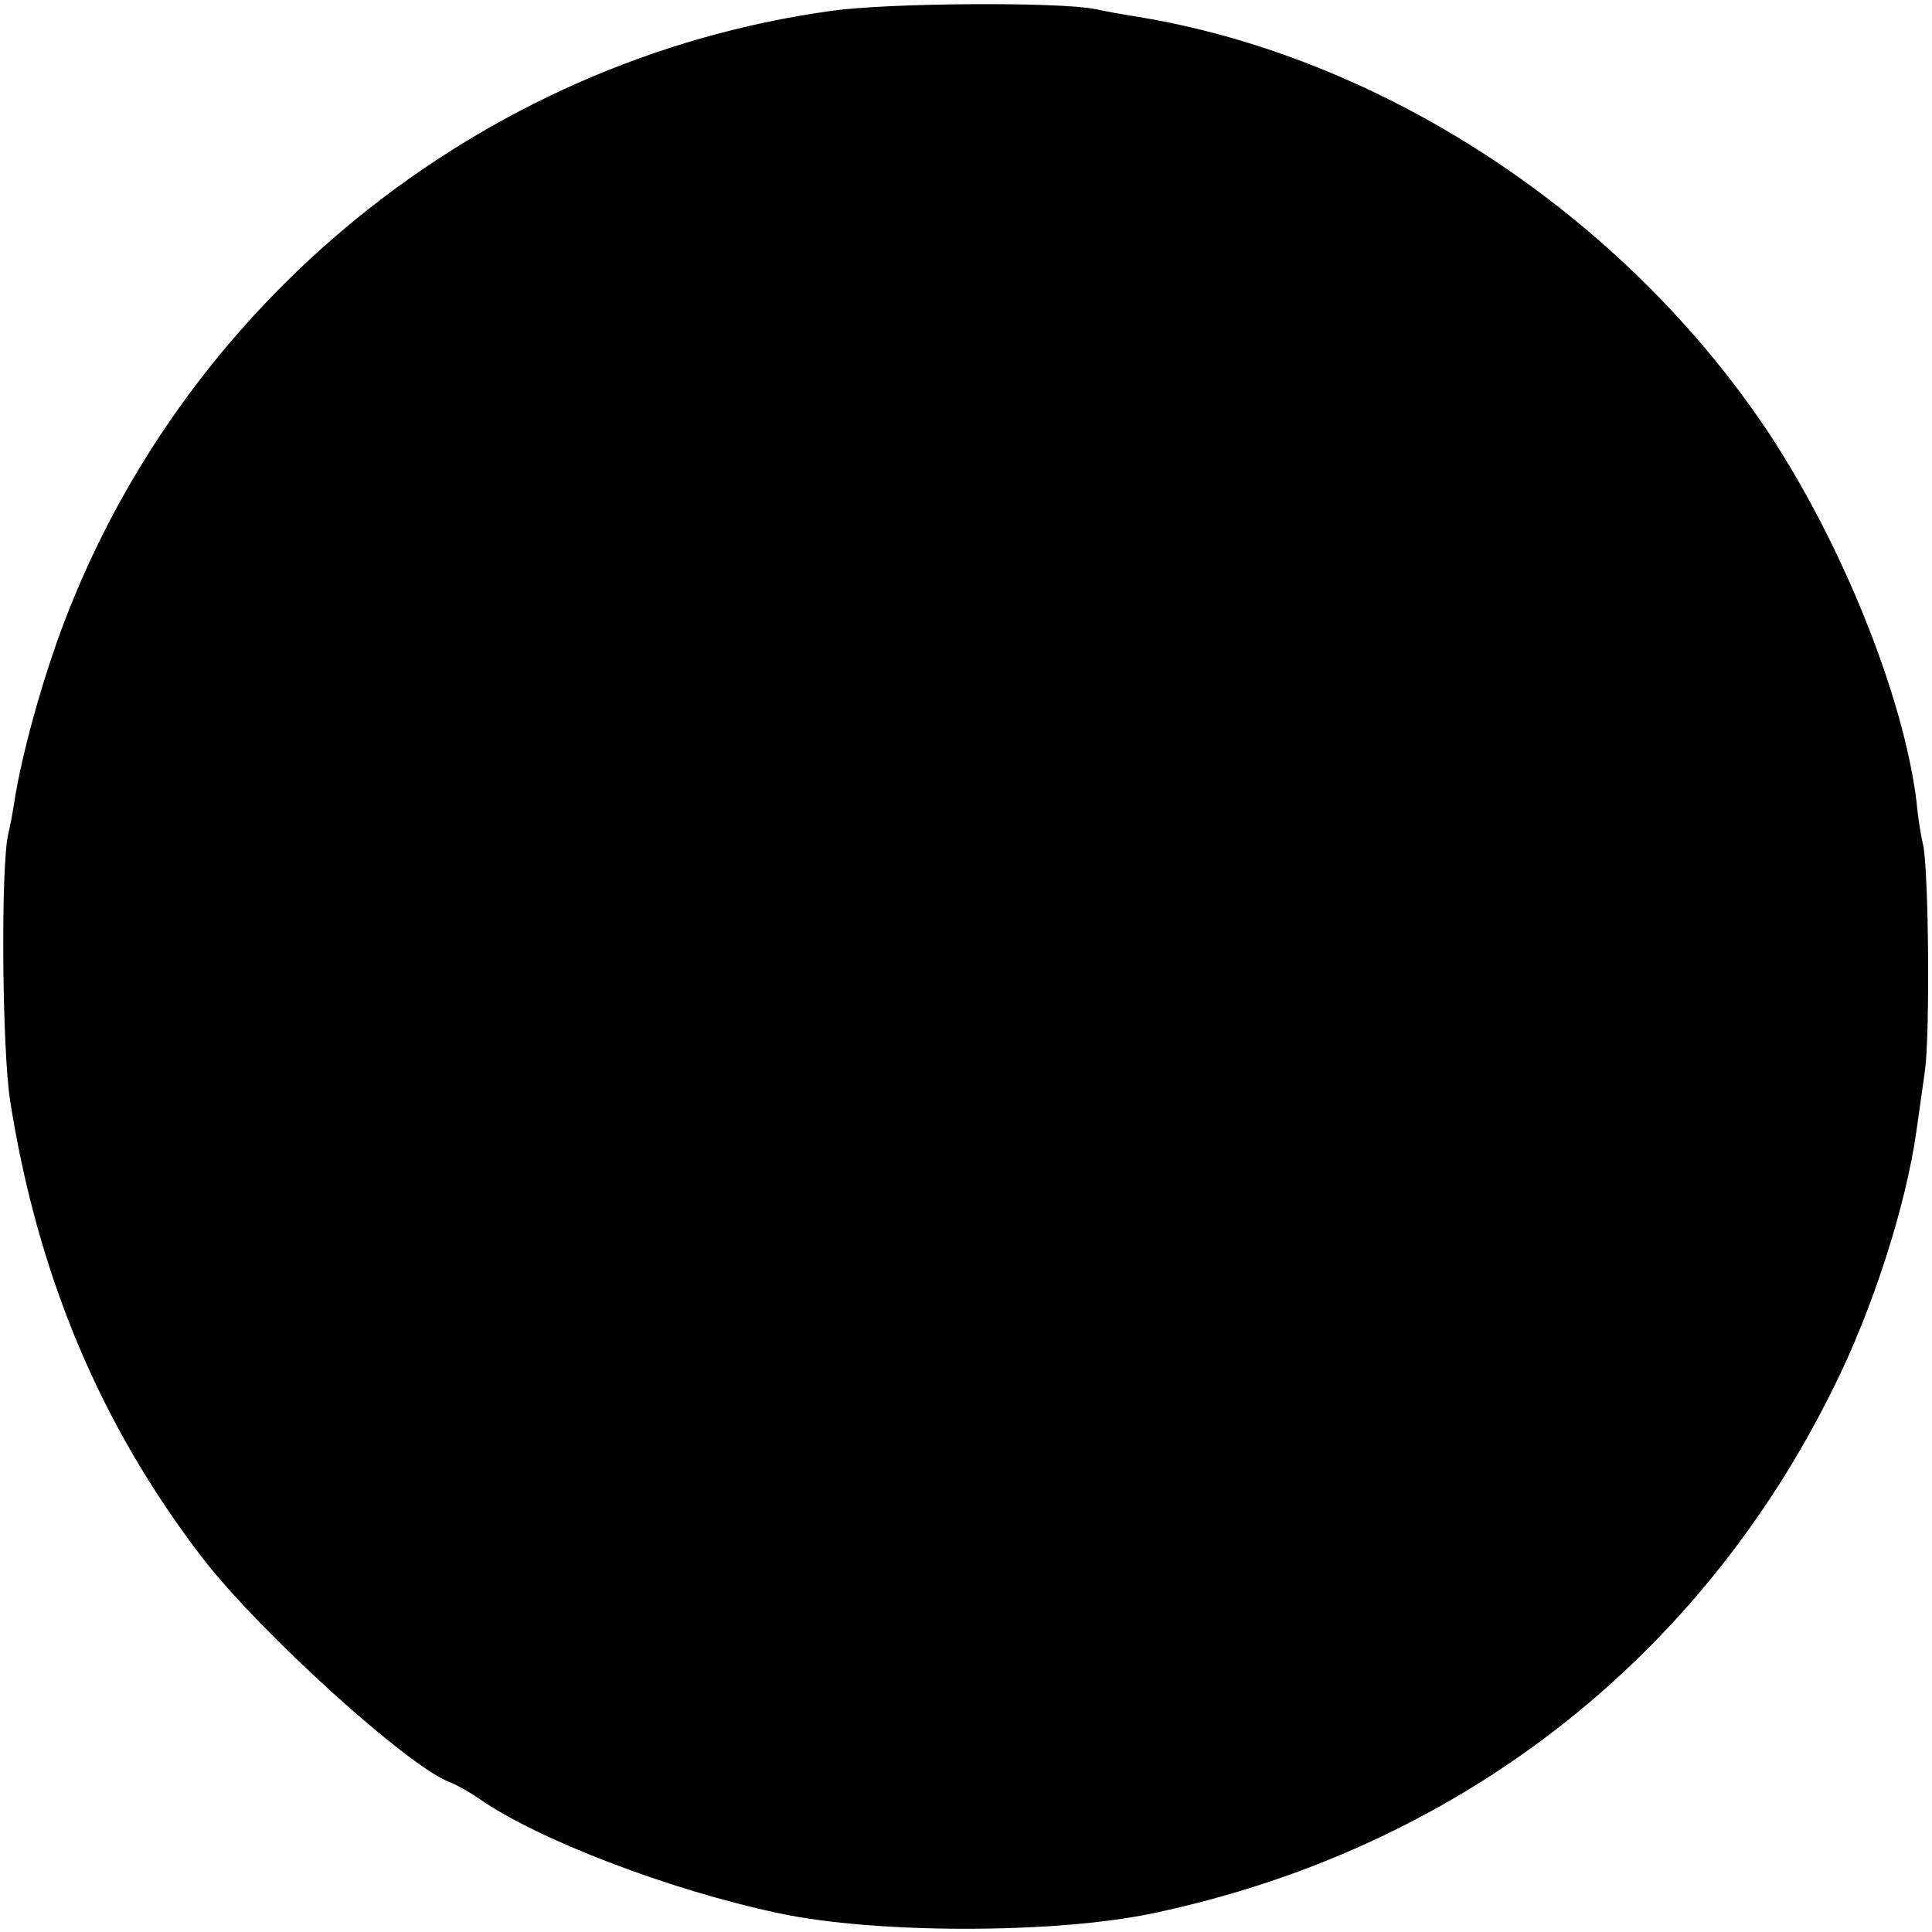
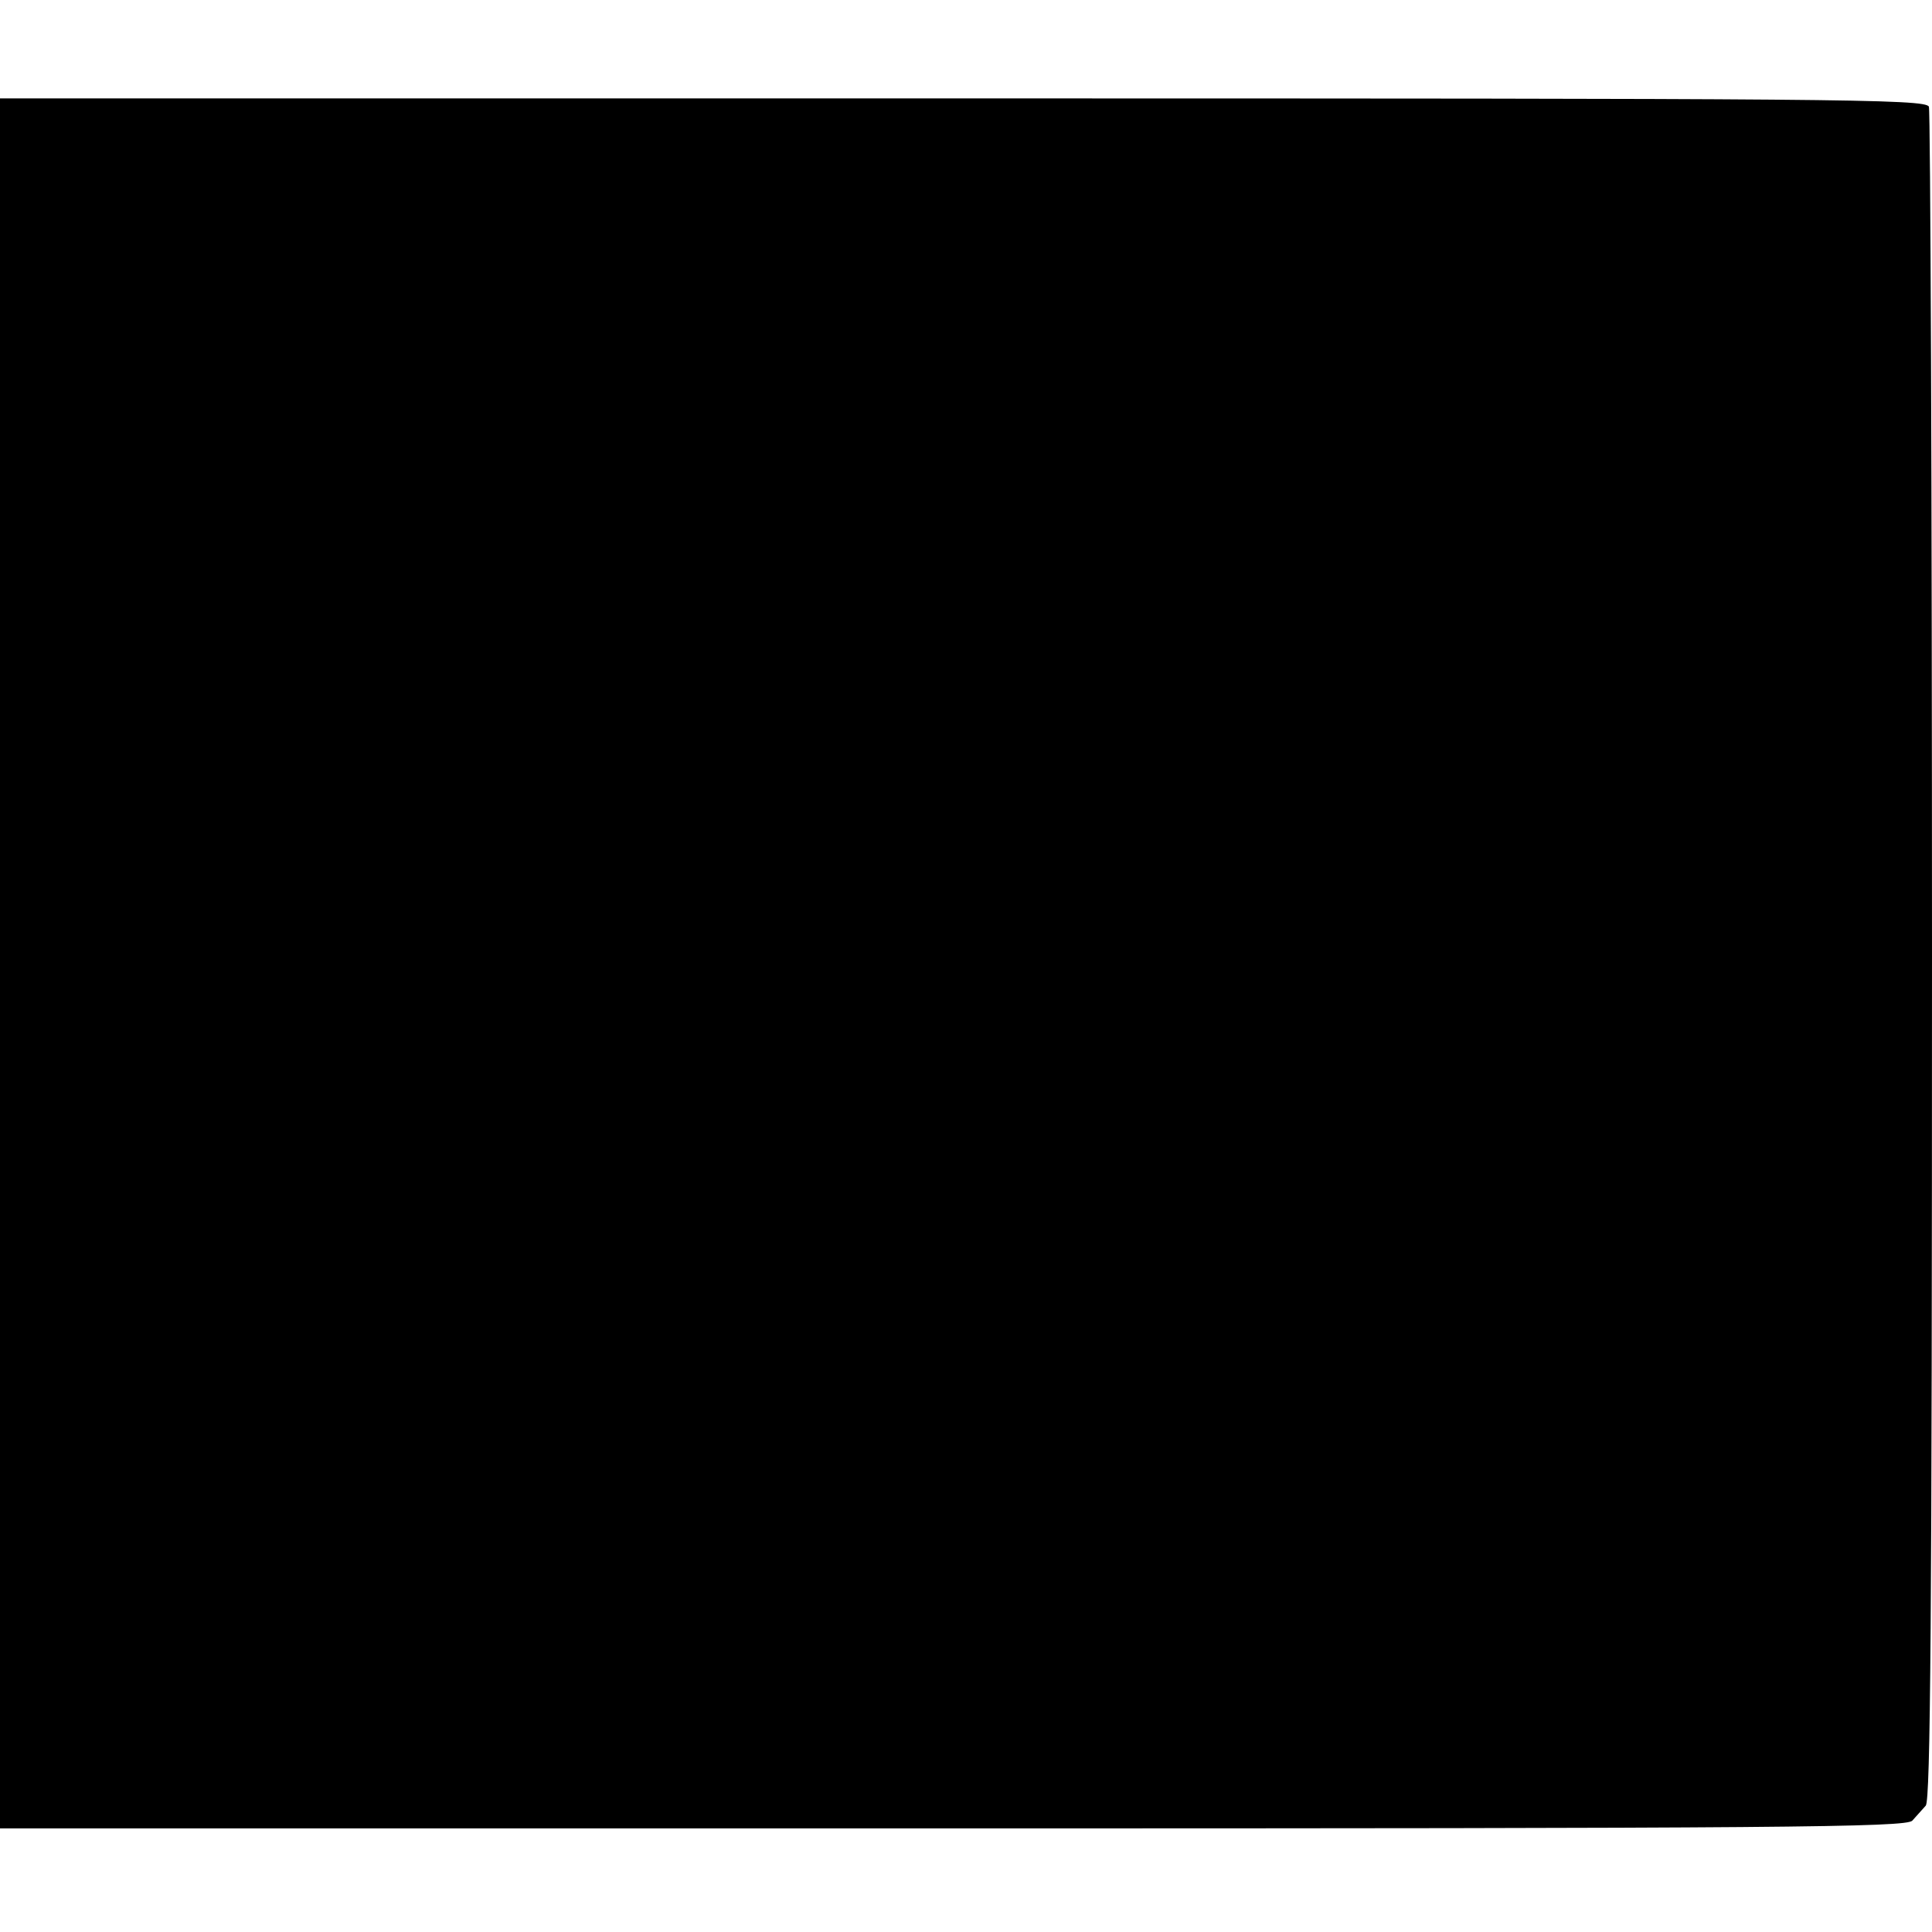
- <svg xmlns="http://www.w3.org/2000/svg" version="1.0" width="300pt" height="300pt" viewBox="0 0 300 300" preserveAspectRatio="xMidYMid meet">
-   <g transform="translate(0,300) scale(0.1,-0.1)" fill="#000000" stroke="none">
-     <path d="M1290 2983 c-547 -76 -1015 -457 -1201 -978 -30 -85 -54 -176 -65 -239 -3 -21 -8 -48 -11 -60 -12 -48 -10 -336 3 -417 43 -271 140 -502 299 -709 89 -115 320 -325 385 -348 8 -3 28 -14 44 -25 92 -64 296 -142 466 -178 150 -32 428 -32 580 0 470 99 847 390 1057 816 62 124 113 285 129 400 3 22 9 63 13 92 8 56 6 314 -3 352 -3 12 -8 42 -10 66 -20 163 -115 400 -231 575 -226 338 -601 584 -985 645 -19 3 -46 8 -60 11 -53 11 -319 10 -410 -3z" />
+ <svg xmlns="http://www.w3.org/2000/svg" version="1.0" width="373pt" height="373pt" viewBox="0 0 373 373" preserveAspectRatio="xMidYMid meet">
+   <g transform="translate(0,373) scale(0.1,-0.1)" fill="#000000" stroke="none">
+     <path d="M0 1870 l0 -1670 1839 0 c1603 0 1841 2 1853 15 7 8 19 21 26 29 9 12 12 355 12 1640 0 893 -3 1631 -6 1640 -6 15 -179 16 -1865 16 l-1859 0 0 -1670z" />
  </g>
</svg>
